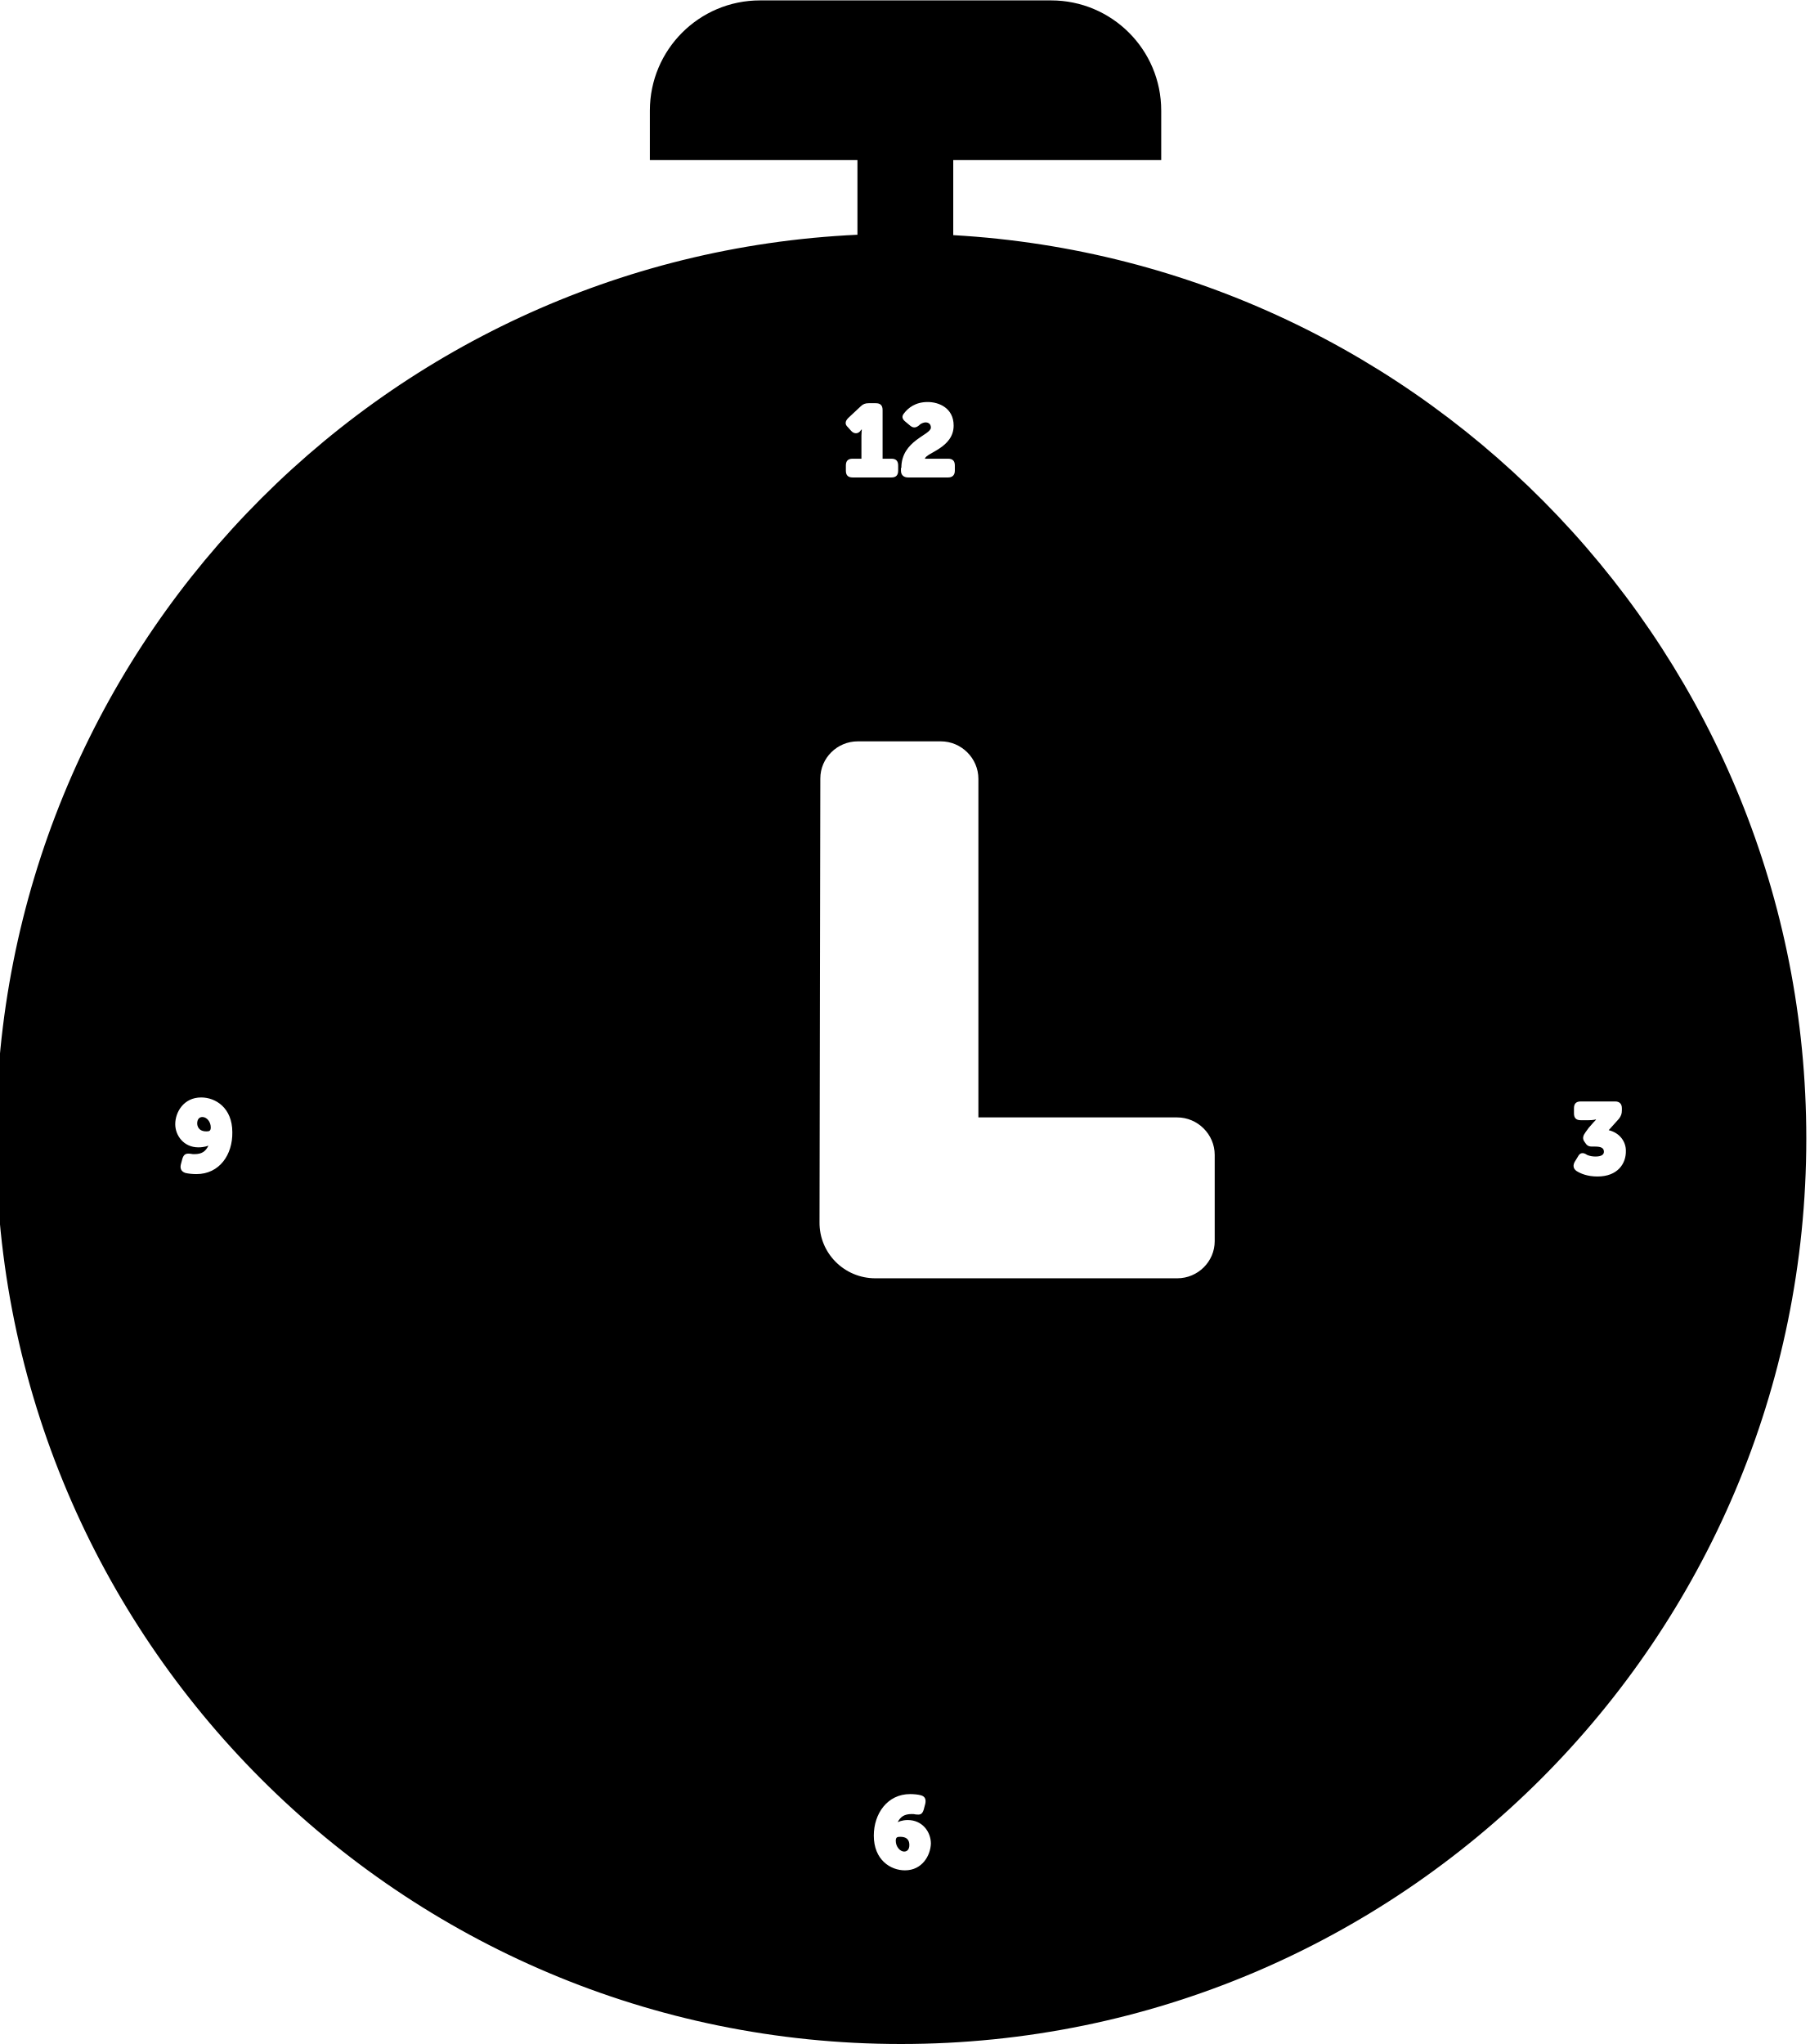
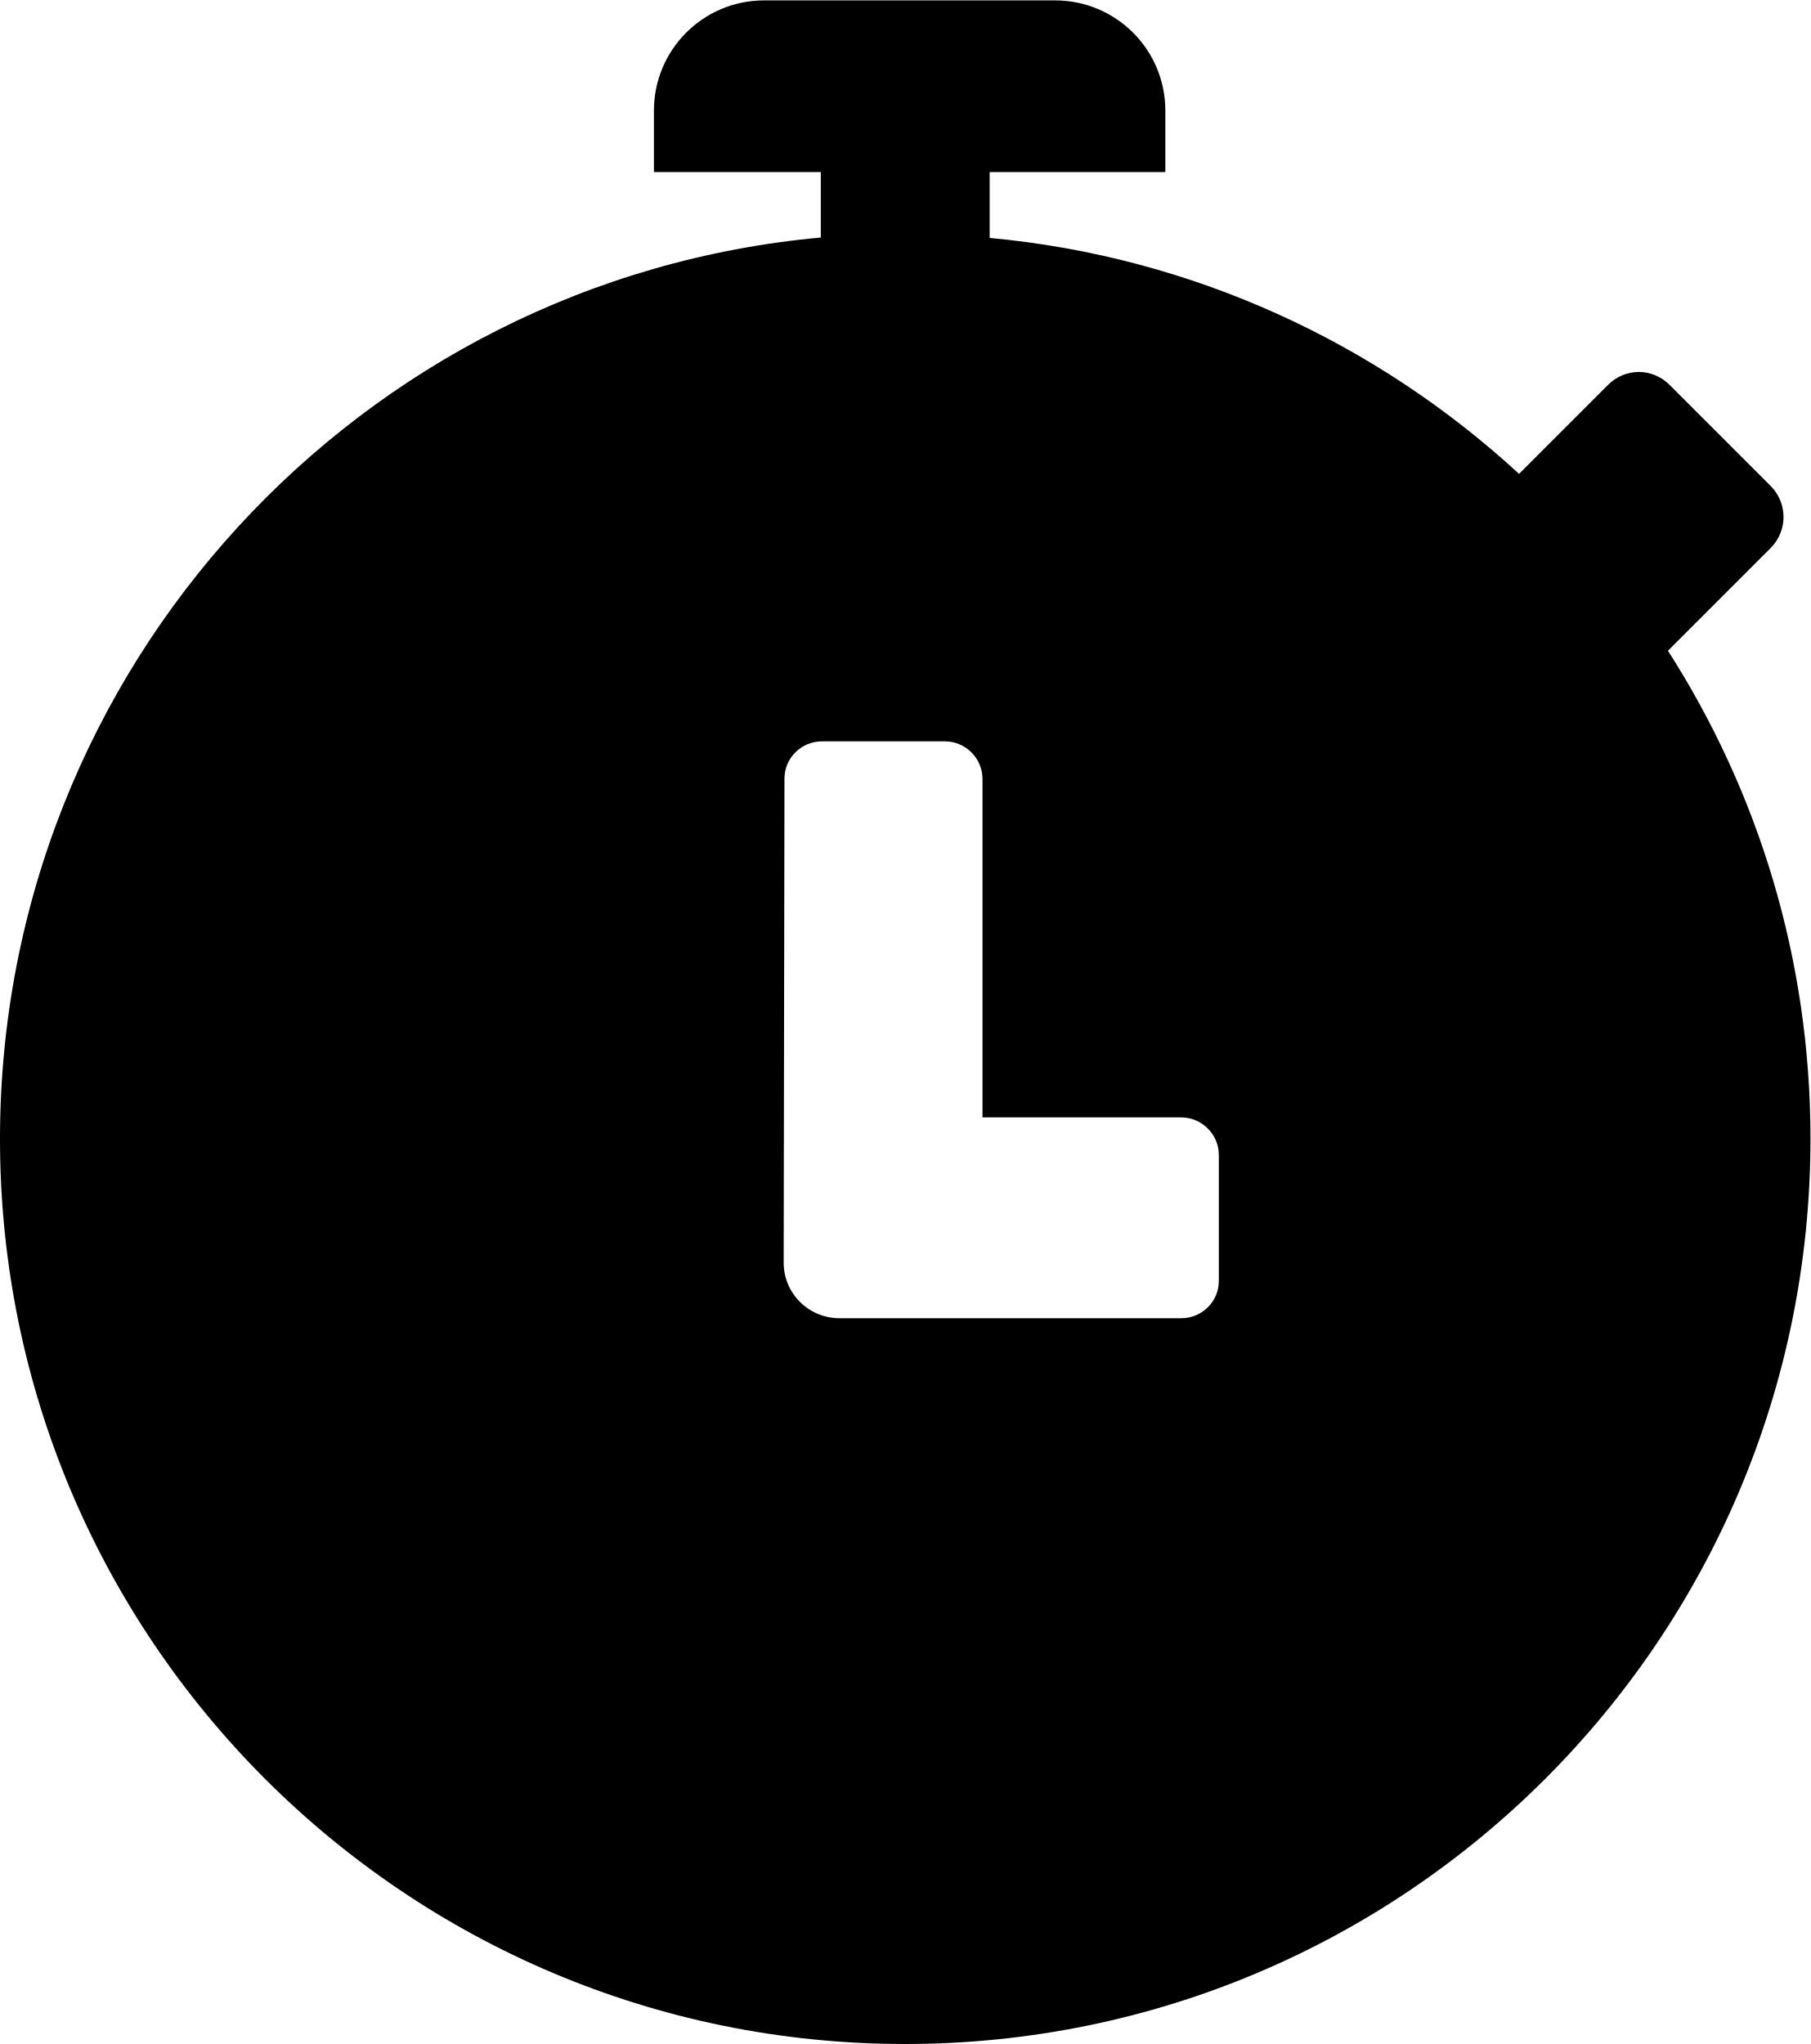
- <svg xmlns="http://www.w3.org/2000/svg" version="1.1" id="Layer_2" x="0px" y="0px" viewBox="0 0 453.4 512" style="enable-background:new 0 0 453.4 512;" xml:space="preserve">
-   <g>
-     <path d="M225.5,460.1c-0.7,0-1.1,0.1-1.1,1c0,1.5,1.1,2.7,2.1,2.7c0.8,0,1.3-0.6,1.3-1.6C227.8,461.5,227.7,460.1,225.5,460.1z    M225.5,460.1c-0.7,0-1.1,0.1-1.1,1c0,1.5,1.1,2.7,2.1,2.7c0.8,0,1.3-0.6,1.3-1.6C227.8,461.5,227.7,460.1,225.5,460.1z    M50.7,279.8c-0.8,0-1.3,0.6-1.3,1.6c0,0.6,0.3,2,2.3,2c0.7,0,1.1-0.1,1.1-1C52.8,281,51.8,279.8,50.7,279.8z M225.5,460.1   c-0.7,0-1.1,0.1-1.1,1c0,1.5,1.1,2.7,2.1,2.7c0.8,0,1.3-0.6,1.3-1.6C227.8,461.5,227.7,460.1,225.5,460.1z M225.5,460.1   c-0.7,0-1.1,0.1-1.1,1c0,1.5,1.1,2.7,2.1,2.7c0.8,0,1.3-0.6,1.3-1.6C227.8,461.5,227.7,460.1,225.5,460.1z M50.7,279.8   c-0.8,0-1.3,0.6-1.3,1.6c0,0.6,0.3,2,2.3,2c0.7,0,1.1-0.1,1.1-1C52.8,281,51.8,279.8,50.7,279.8z M50.7,279.8   c-0.8,0-1.3,0.6-1.3,1.6c0,0.6,0.3,2,2.3,2c0.7,0,1.1-0.1,1.1-1C52.8,281,51.8,279.8,50.7,279.8z M225.5,460.1   c-0.7,0-1.1,0.1-1.1,1c0,1.5,1.1,2.7,2.1,2.7c0.8,0,1.3-0.6,1.3-1.6C227.8,461.5,227.7,460.1,225.5,460.1z M225.5,460.1   c-0.7,0-1.1,0.1-1.1,1c0,1.5,1.1,2.7,2.1,2.7c0.8,0,1.3-0.6,1.3-1.6C227.8,461.5,227.7,460.1,225.5,460.1z M50.7,279.8   c-0.8,0-1.3,0.6-1.3,1.6c0,0.6,0.3,2,2.3,2c0.7,0,1.1-0.1,1.1-1C52.8,281,51.8,279.8,50.7,279.8z M225.5,460.1   c-0.7,0-1.1,0.1-1.1,1c0,1.5,1.1,2.7,2.1,2.7c0.8,0,1.3-0.6,1.3-1.6C227.8,461.5,227.7,460.1,225.5,460.1z M50.7,279.8   c-0.8,0-1.3,0.6-1.3,1.6c0,0.6,0.3,2,2.3,2c0.7,0,1.1-0.1,1.1-1C52.8,281,51.8,279.8,50.7,279.8z M50.7,279.8   c-0.8,0-1.3,0.6-1.3,1.6c0,0.6,0.3,2,2.3,2c0.7,0,1.1-0.1,1.1-1C52.8,281,51.8,279.8,50.7,279.8z M225.5,460.1   c-0.7,0-1.1,0.1-1.1,1c0,1.5,1.1,2.7,2.1,2.7c0.8,0,1.3-0.6,1.3-1.6C227.8,461.5,227.7,460.1,225.5,460.1z M225.5,460.1   c-0.7,0-1.1,0.1-1.1,1c0,1.5,1.1,2.7,2.1,2.7c0.8,0,1.3-0.6,1.3-1.6C227.8,461.5,227.7,460.1,225.5,460.1z M50.7,279.8   c-0.8,0-1.3,0.6-1.3,1.6c0,0.6,0.3,2,2.3,2c0.7,0,1.1-0.1,1.1-1C52.8,281,51.8,279.8,50.7,279.8z M50.7,279.8   c-0.8,0-1.3,0.6-1.3,1.6c0,0.6,0.3,2,2.3,2c0.7,0,1.1-0.1,1.1-1C52.8,281,51.8,279.8,50.7,279.8z M225.5,460.1   c-0.7,0-1.1,0.1-1.1,1c0,1.5,1.1,2.7,2.1,2.7c0.8,0,1.3-0.6,1.3-1.6C227.8,461.5,227.7,460.1,225.5,460.1z M225.5,460.1   c-0.7,0-1.1,0.1-1.1,1c0,1.5,1.1,2.7,2.1,2.7c0.8,0,1.3-0.6,1.3-1.6C227.8,461.5,227.7,460.1,225.5,460.1z M50.7,279.8   c-0.8,0-1.3,0.6-1.3,1.6c0,0.6,0.3,2,2.3,2c0.7,0,1.1-0.1,1.1-1C52.8,281,51.8,279.8,50.7,279.8z" />
-     <path d="M238.8,58.9V40.1h52.1V27.7c0-15.3-12.4-27.6-27.6-27.6h-72.9c-15.3,0-27.6,12.4-27.6,27.6v12.4h52v18.7   C94.6,64.4-1,163.7-1,285.3C-1,410.5,100.5,512,225.7,512s226.8-101.5,226.8-226.8C452.5,164.4,357.9,65.7,238.8,58.9z M49.2,294.1   c-0.9,0-2-0.1-2.8-0.3c-1.1-0.4-1.3-1.2-1.1-2.1l0.4-1.5c0.4-1.2,1-1.3,2-1.2c0.5,0.1,0.6,0.1,1,0.1c1.9,0,2.8-0.7,3.5-2.1h-0.1   c0,0-0.9,0.4-2.4,0.4c-3.7,0-5.8-3-5.8-5.8c0-3,2.1-6.7,6.5-6.7c3.6,0,7.8,2.6,7.8,8.7C58.3,289.2,55,294.1,49.2,294.1z    M238.9,106.6c0,5.6-6.9,6.8-7.2,8.3h5.8c1.2,0,1.7,0.6,1.7,1.7v1.3c0,1.1-0.6,1.7-1.7,1.7h-10c-1.1,0-1.8-0.6-1.8-1.7v-0.7h0.1   c0-6.9,7.4-8.2,7.4-10.1c0-1.1-0.9-1.3-1.3-1.3s-1,0.2-1.4,0.5c-0.7,0.7-1.5,1.1-2.4,0.4l-1.2-1c-0.9-0.7-1.1-1.4-0.4-2.2   c1-1.3,2.8-2.8,5.9-2.8C235.2,100.7,238.9,102.2,238.9,106.6z M212.5,104.7l3.1-2.9c0.6-0.6,1.2-0.8,2-0.8h1.8   c1.1,0,1.7,0.5,1.7,1.7v12.2h2.2c1.2,0,1.7,0.6,1.7,1.7v1.3c0,1.1-0.5,1.7-1.7,1.7h-9.7c-1.2,0-1.7-0.6-1.7-1.7v-1.3   c0-1.1,0.5-1.7,1.7-1.7h2.2v-5.8c0-0.7,0.1-1.5,0.1-1.5h-0.1c0,0-0.3,0.4-0.4,0.5c-0.6,0.6-1.5,0.6-2.2-0.2l-0.8-0.9   C211.6,106.3,211.7,105.5,212.5,104.7z M226.7,468.5c-3.6,0-7.8-2.6-7.8-8.7c0-5.5,3.4-10.4,9.1-10.4c0.9,0,2,0.1,2.7,0.3   c1.1,0.3,1.3,1.1,1.1,2.1l-0.4,1.5c-0.4,1.3-1,1.3-2,1.2c-0.4-0.1-0.6-0.1-1-0.1c-1.9,0-2.8,0.7-3.5,2h0.1c0,0,0.9-0.5,2.4-0.5   c3.7,0,5.8,3,5.8,5.9C233.1,464.8,231,468.5,226.7,468.5z M304.3,310.9c0,5.1-4.2,9.3-9.4,9.3h-75.6c-7.8,0-14.1-6.3-14-14.1   l0.2-111.1c0-5.1,4.2-9.3,9.4-9.3h20.8c5.1,0,9.4,4.2,9.4,9.4v84.8h49.8c5.1,0,9.4,4.2,9.4,9.4V310.9z M400.2,294.7   c-2.5,0-4.2-0.7-5.3-1.4c-0.8-0.6-0.9-1.4-0.4-2.3l0.8-1.3c0.5-1,1.3-1.1,2.3-0.4c0.7,0.3,1.4,0.4,2.1,0.4c1.5,0,2.1-0.5,2.1-1.2   c0-1-0.8-1.3-2.3-1.3h-0.7c-0.9,0-1.3-0.3-1.8-1.1l-0.2-0.3c-0.4-0.7-0.2-1.4,0.4-2.2l0.8-1.1c1-1.2,1.8-2,1.8-2v-0.1   c0,0-0.6,0.2-1.9,0.2h-1.9c-1.2,0-1.7-0.6-1.7-1.7v-1.3c0-1.1,0.5-1.7,1.7-1.7h8.6c1.1,0,1.7,0.6,1.7,1.7v0.5   c0,0.9-0.2,1.4-0.7,2.1l-2.6,2.9c2.9,0.7,4.3,3,4.3,5.1C407.4,291.5,405.2,294.7,400.2,294.7z" />
-   </g>
+ <svg xmlns="http://www.w3.org/2000/svg" version="1.1" id="Layer_2_1_" x="0px" y="0px" viewBox="0 0 453.5 512" style="enable-background:new 0 0 453.5 512;" xml:space="preserve">
+   <path d="M417.8,163l25.8-25.8c4.2-4.3,4.2-11.1,0-15.4l-25.4-25.4c-4.3-4.3-11.1-4.3-15.4,0l-22.3,22.3  c-35.6-32.8-81.7-54.4-132.6-59.1V43.1h44V27.7c0-15.3-12.4-27.6-27.6-27.6h-72.9c-15.3,0-27.6,12.4-27.6,27.6v15.4h41.8v16.4  C90.3,70,0,167.2,0,285.3C0,410.5,101.5,512,226.7,512s226.8-101.5,226.8-226.8C453.5,240.2,440.4,198.3,417.8,163z M305.3,320.9  c0,5.1-4.2,9.3-9.4,9.3h-85.6c-7.8,0-14.1-6.3-14-14.1l0.2-121.1c0-5.1,4.2-9.3,9.4-9.3h30.8c5.1,0,9.4,4.2,9.4,9.4v84.8h49.8  c5.1,0,9.4,4.2,9.4,9.4V320.9z" />
</svg>
